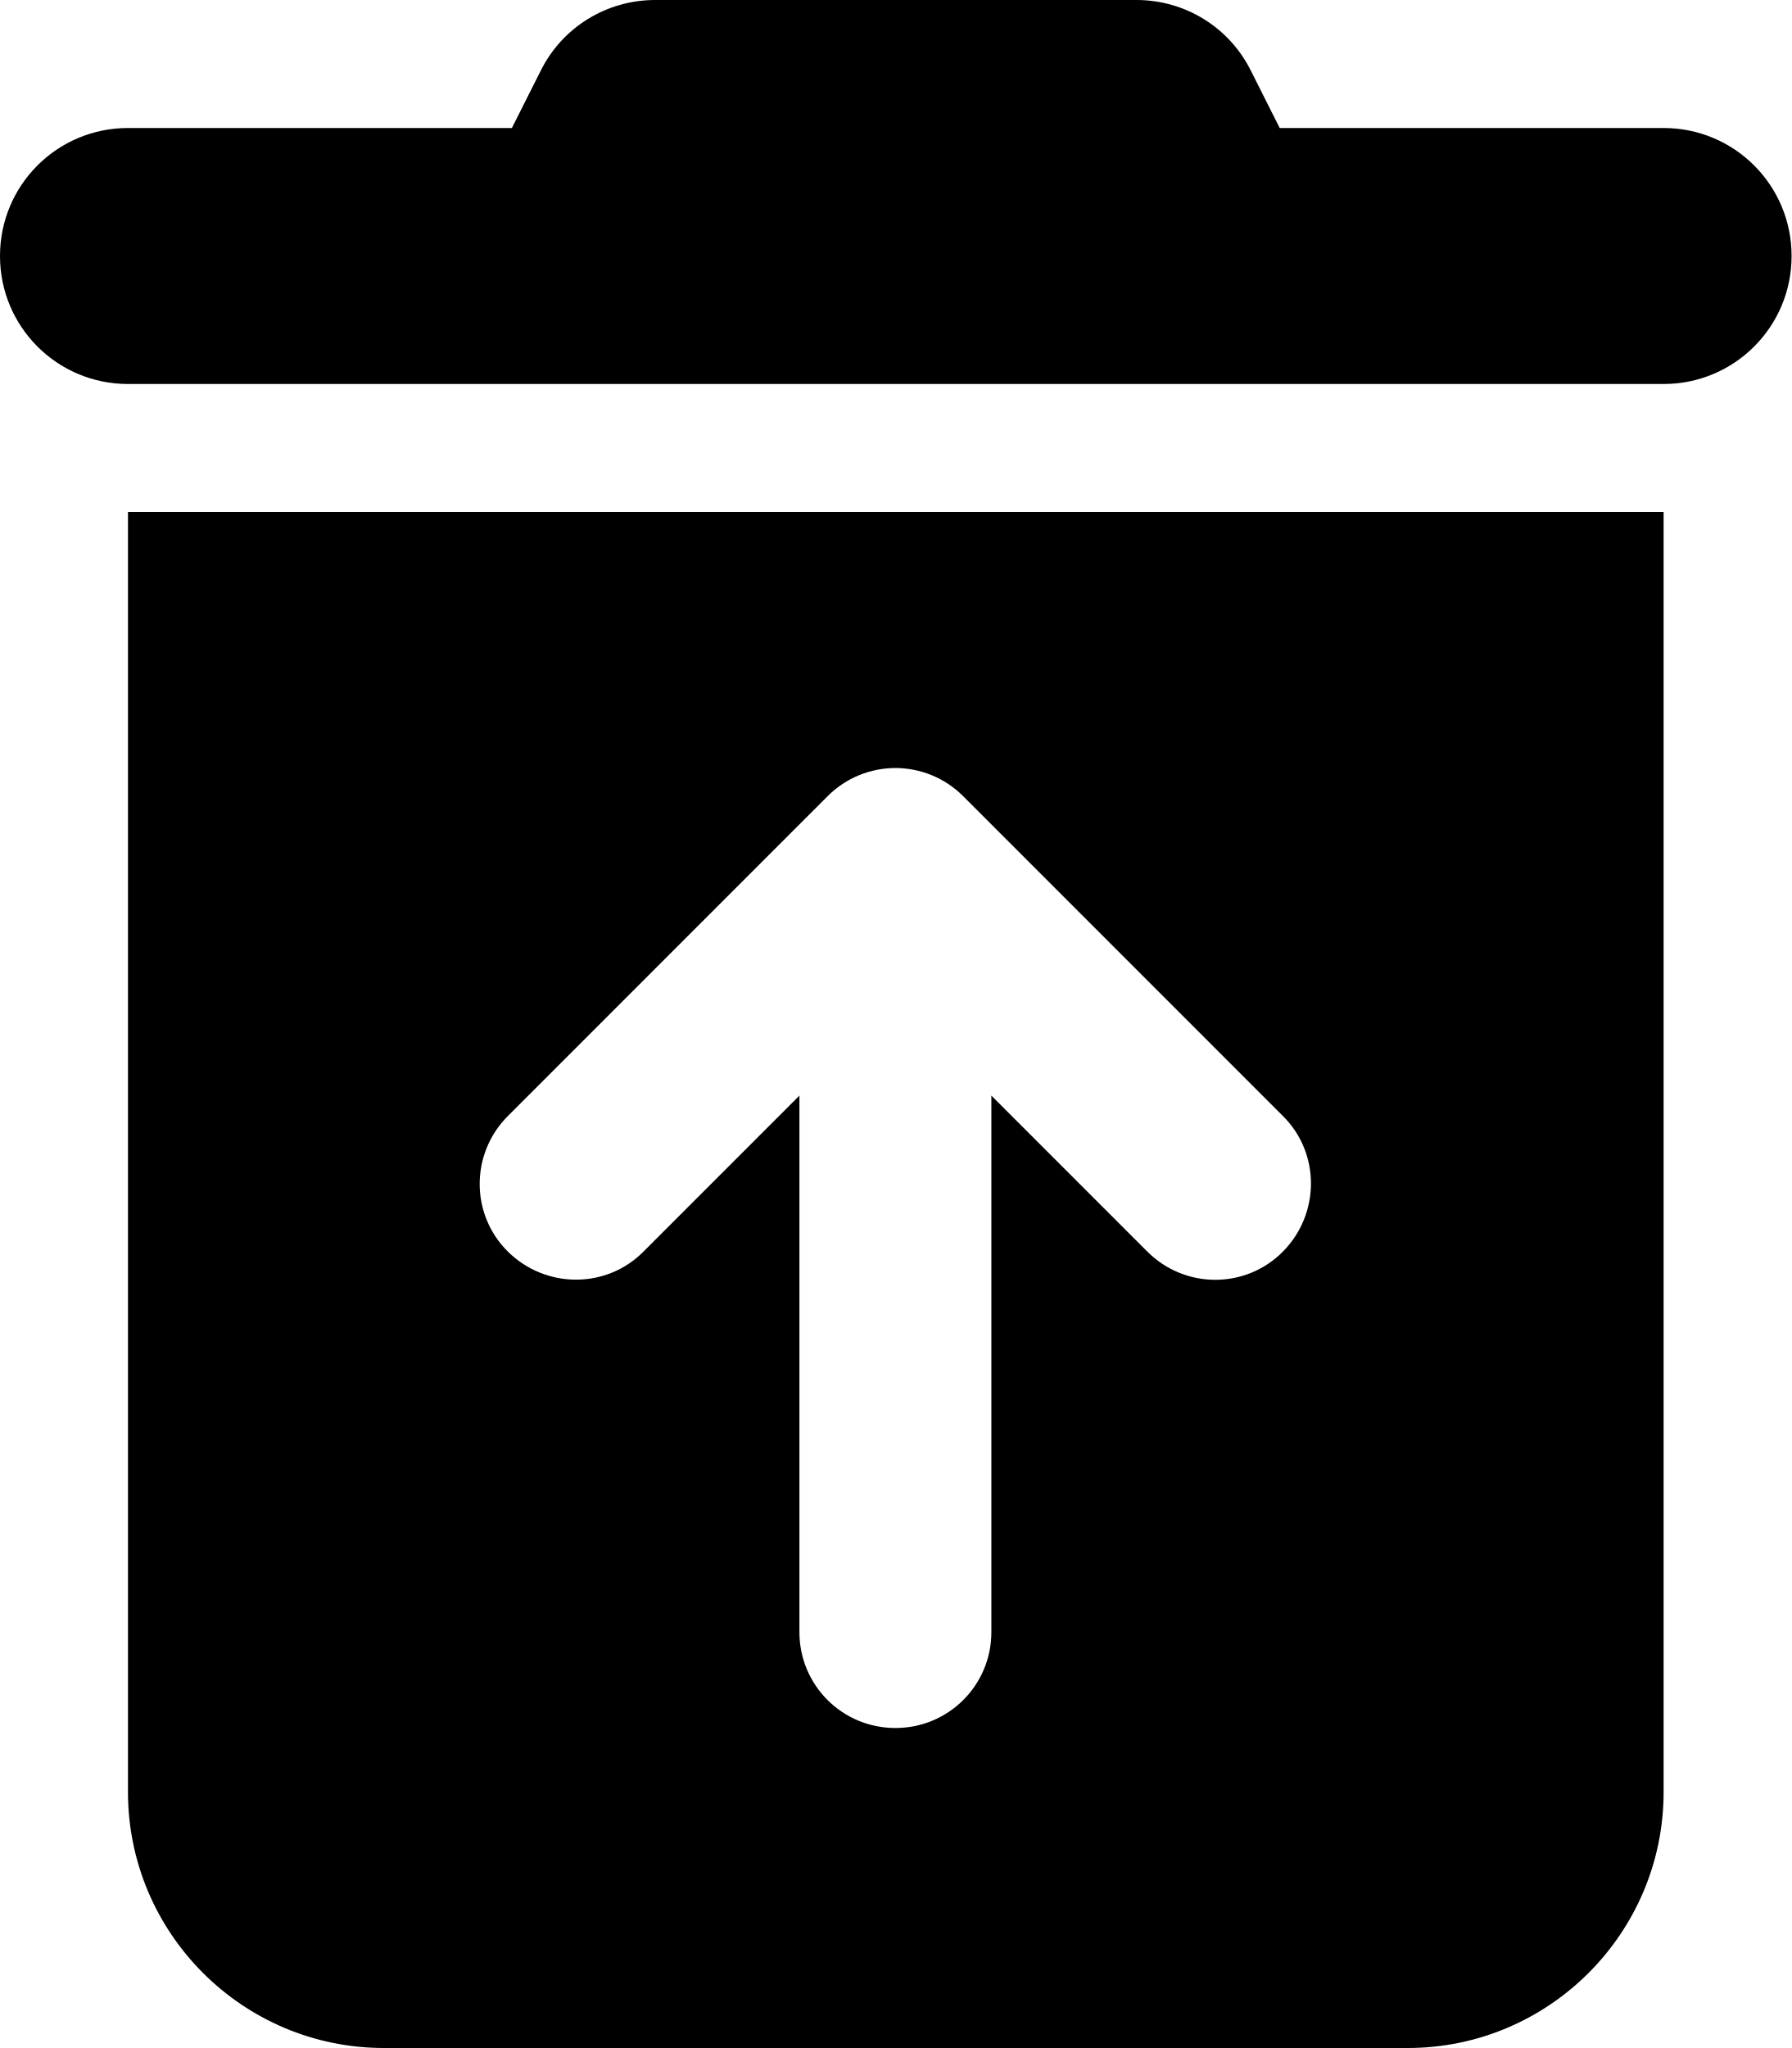
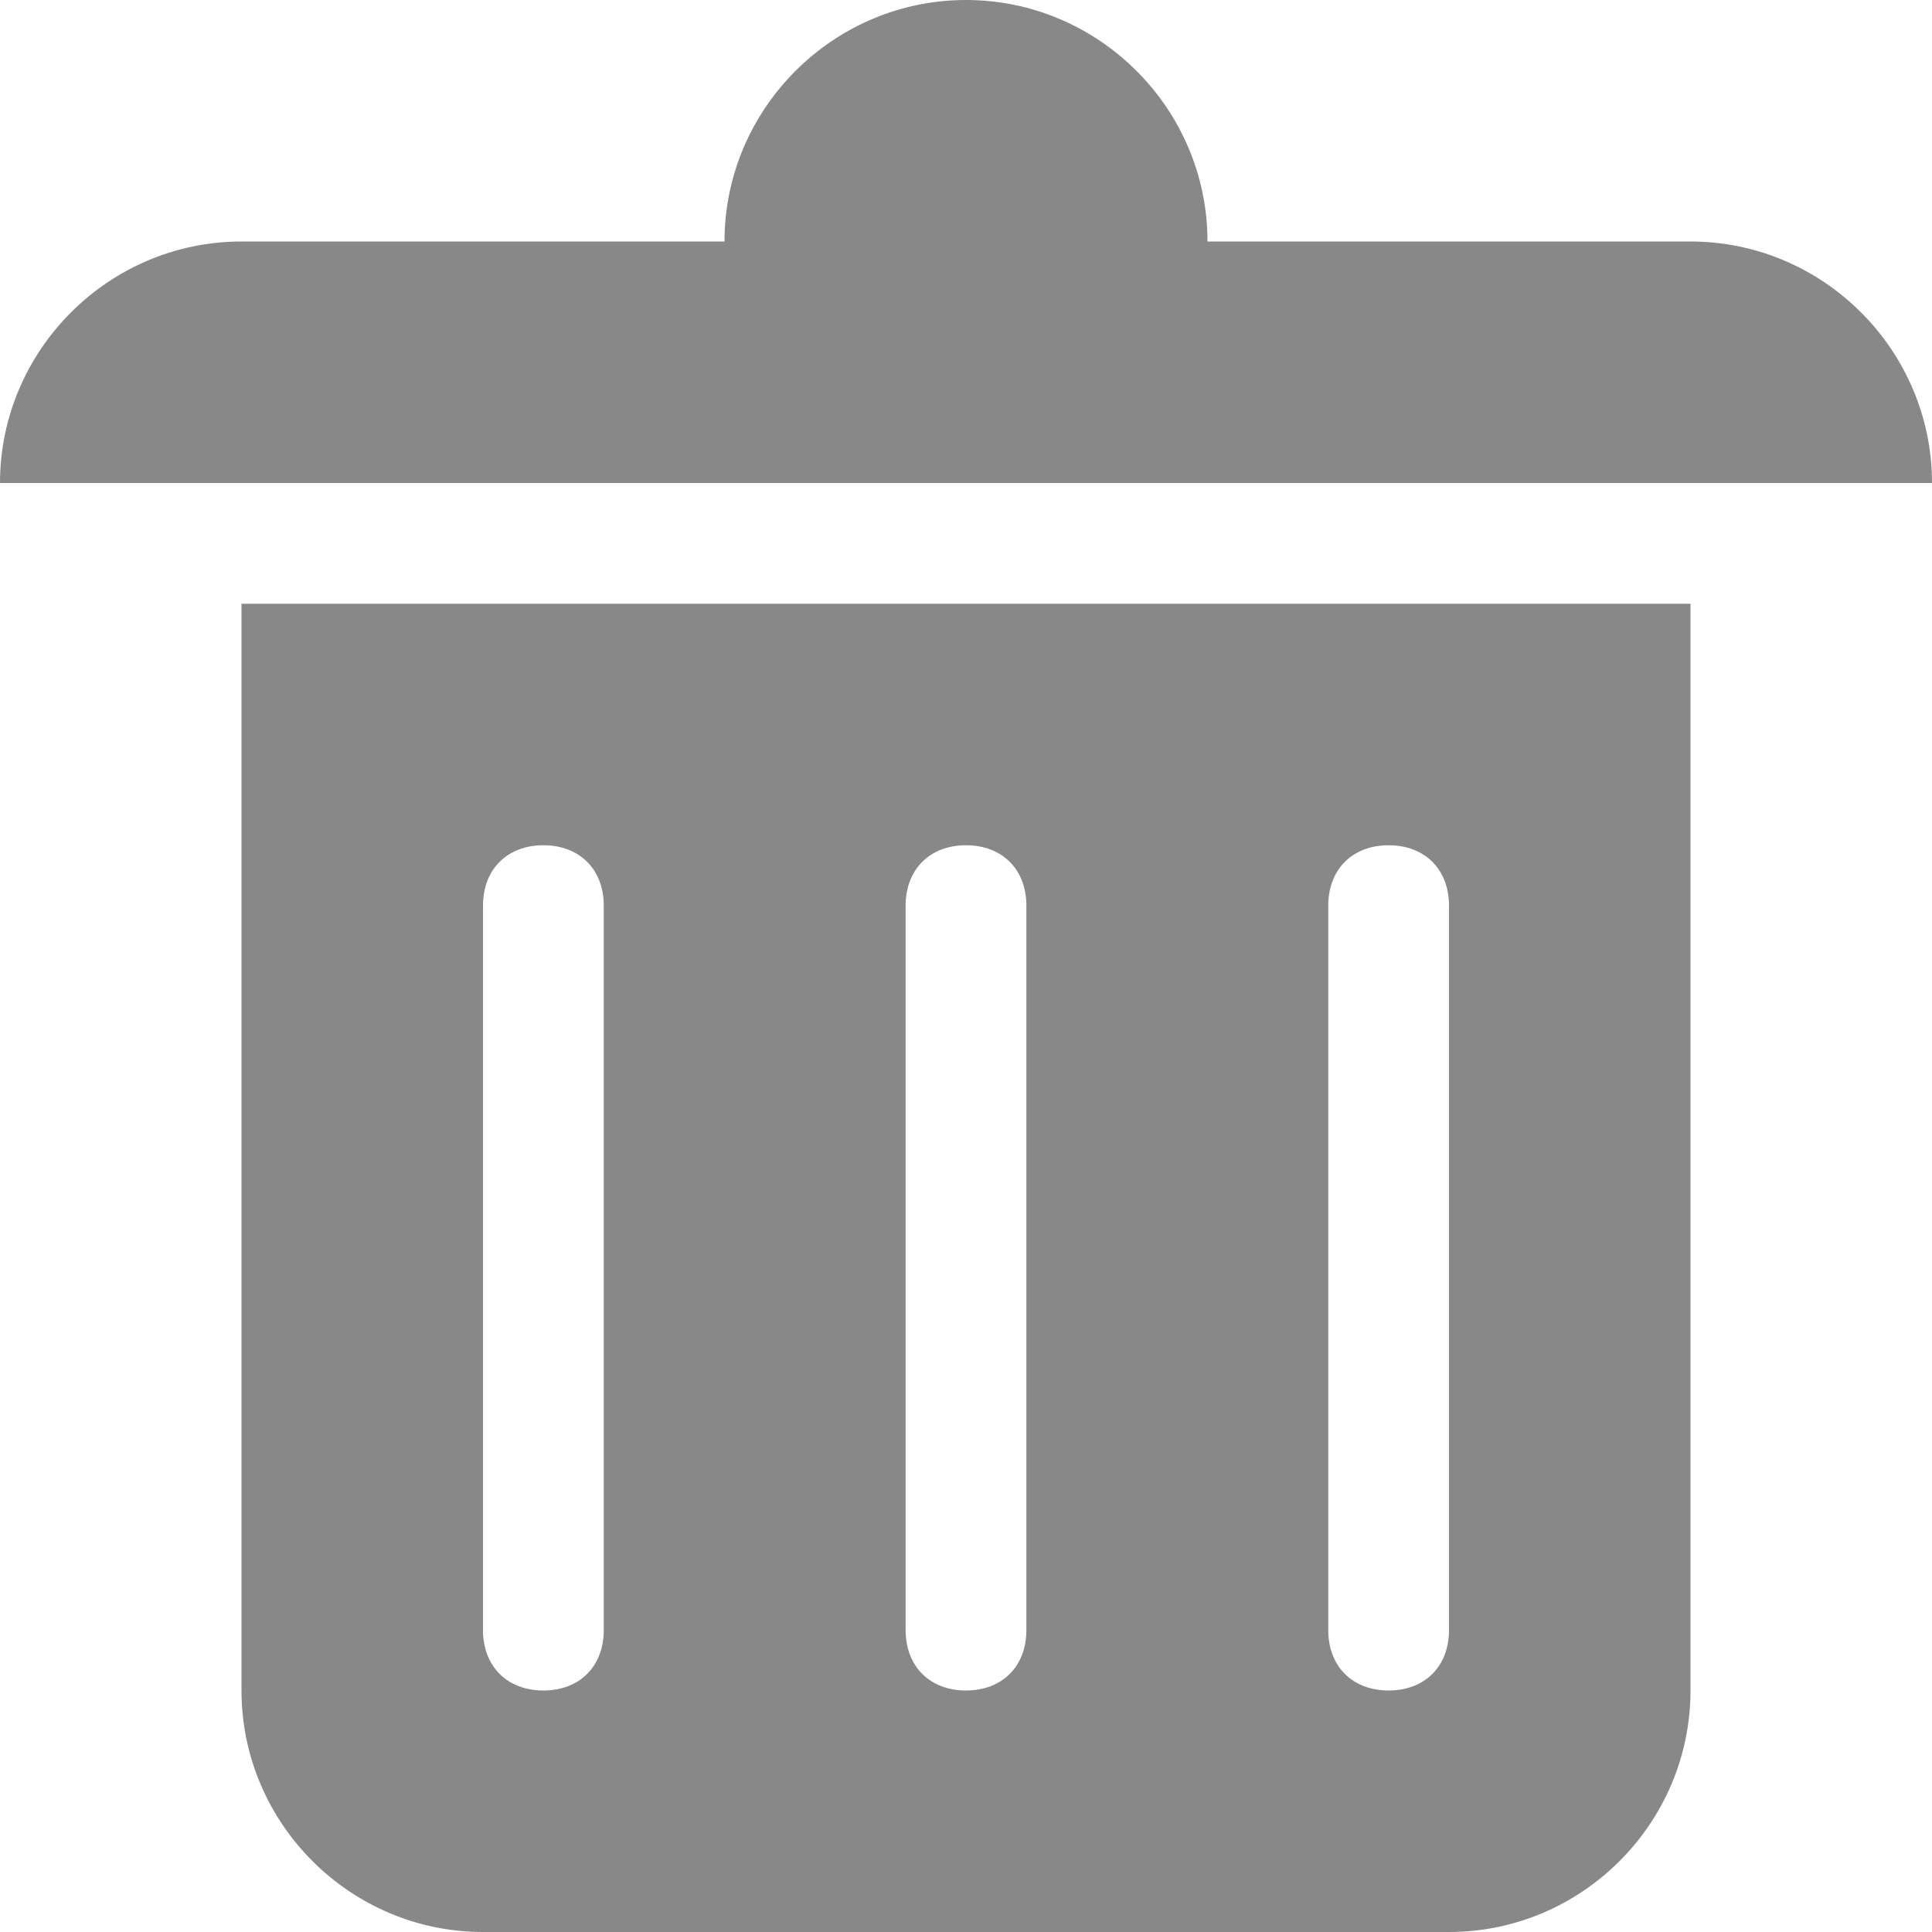
- <svg xmlns="http://www.w3.org/2000/svg" viewBox="0 0 448 512" preserveAspectRatio="xMinYMid meet">
-   <path d="M163.8 0H284.2c12.1 0 23.2 6.8 28.6 17.7L320 32h96c17.7 0 32 14.3 32 32s-14.3 32-32 32H32C14.3 96 0 81.7 0 64S14.3 32 32 32h96l7.2-14.3C140.6 6.8 151.7 0 163.8 0zM32 128H416V448c0 35.3-28.7 64-64 64H96c-35.3 0-64-28.7-64-64V128zm192 64c-6.4 0-12.5 2.5-17 7l-80 80c-9.4 9.4-9.4 24.6 0 33.9s24.6 9.4 33.9 0l39-39V408c0 13.3 10.7 24 24 24s24-10.7 24-24V273.9l39 39c9.4 9.4 24.6 9.4 33.9 0s9.4-24.6 0-33.9l-80-80c-4.5-4.5-10.6-7-17-7z" />
+ <svg xmlns="http://www.w3.org/2000/svg" version="1.1" x="0px" y="0px" width="16px" height="16px" viewBox="0 0 16 16" style="overflow:visible;enable-background:new 0 0 16 16;" xml:space="preserve" preserveAspectRatio="xMinYMid meet">
+   <defs>
+ </defs>
+   <path style="fill:#888;" d="M2,5v9c0,1.1,0.9,2,2,2h8c1.1,0,2-0.9,2-2V5H2z M5,13.5C5,13.8,4.8,14,4.5,14S4,13.8,4,13.5v-6  C4,7.2,4.2,7,4.5,7S5,7.2,5,7.5V13.5z M8.5,13.5C8.5,13.8,8.3,14,8,14s-0.5-0.2-0.5-0.5v-6C7.5,7.2,7.7,7,8,7s0.5,0.2,0.5,0.5V13.5z   M12,13.5c0,0.3-0.2,0.5-0.5,0.5S11,13.8,11,13.5v-6C11,7.2,11.2,7,11.5,7S12,7.2,12,7.5V13.5z M0,4c0-1.1,0.9-2,2-2h4v0  c0-1.1,0.9-2,2-2s2,0.9,2,2v0h4c1.1,0,2,0.9,2,2H0z" />
</svg>
